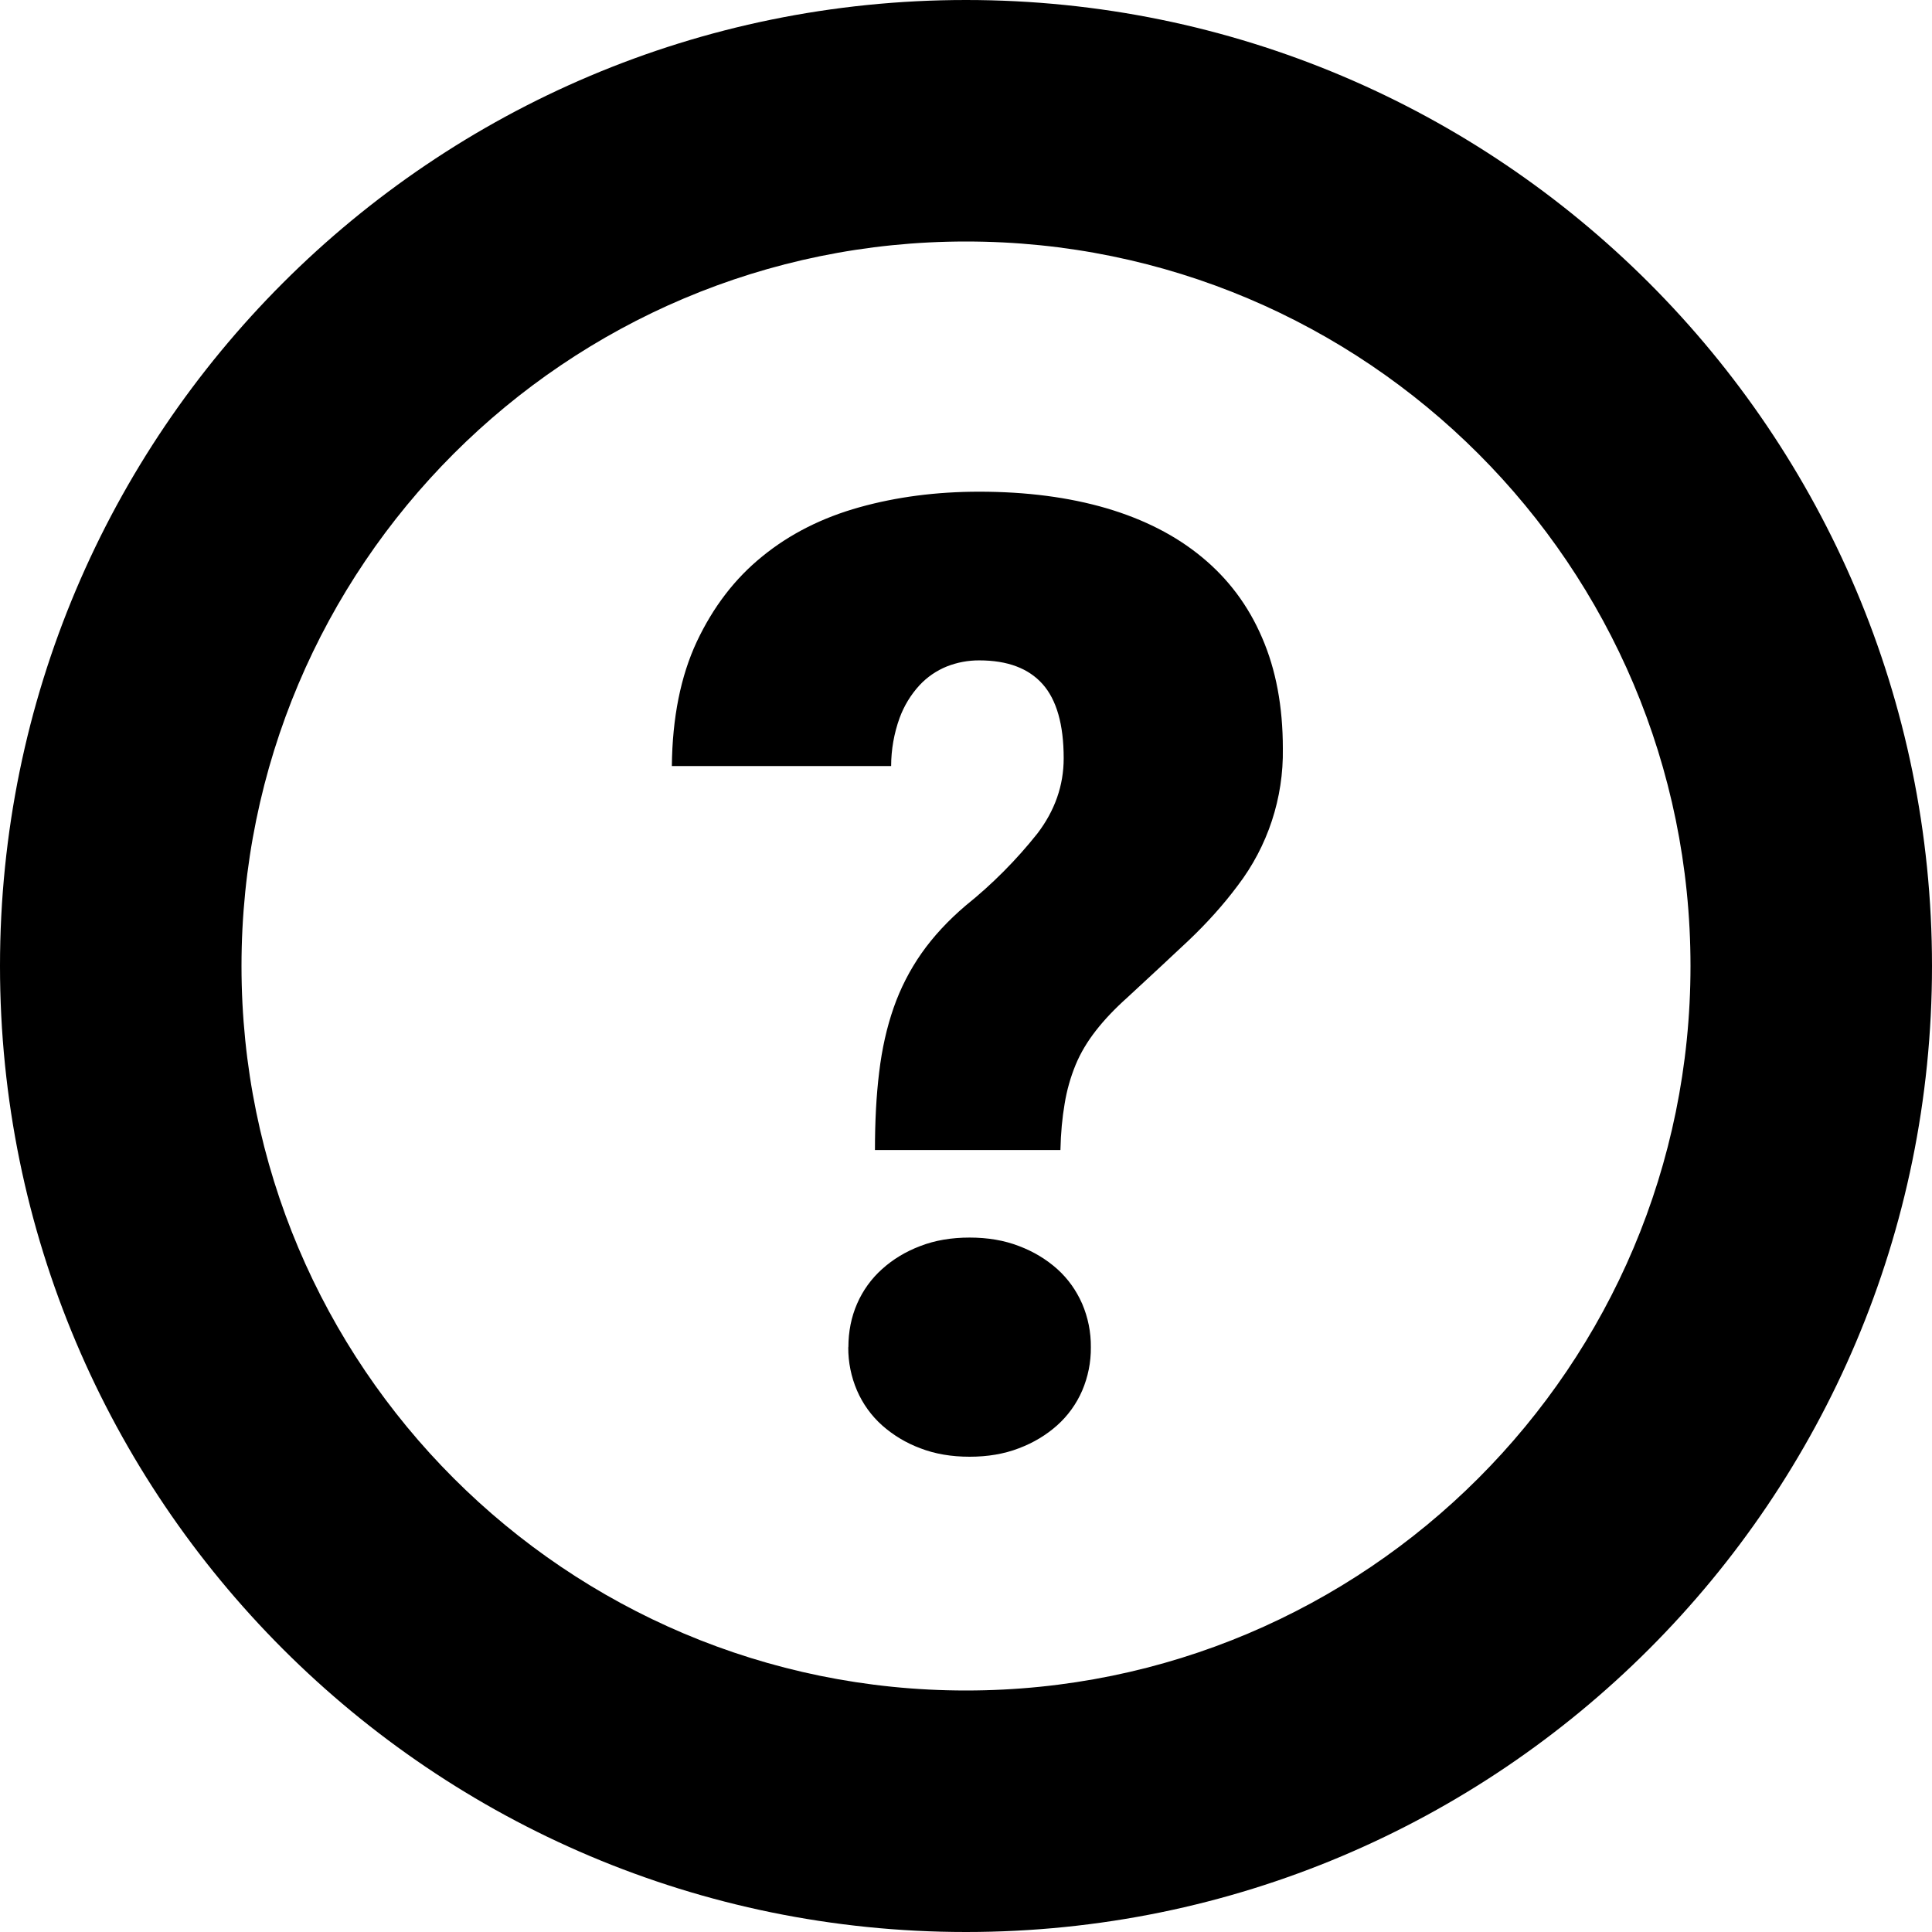
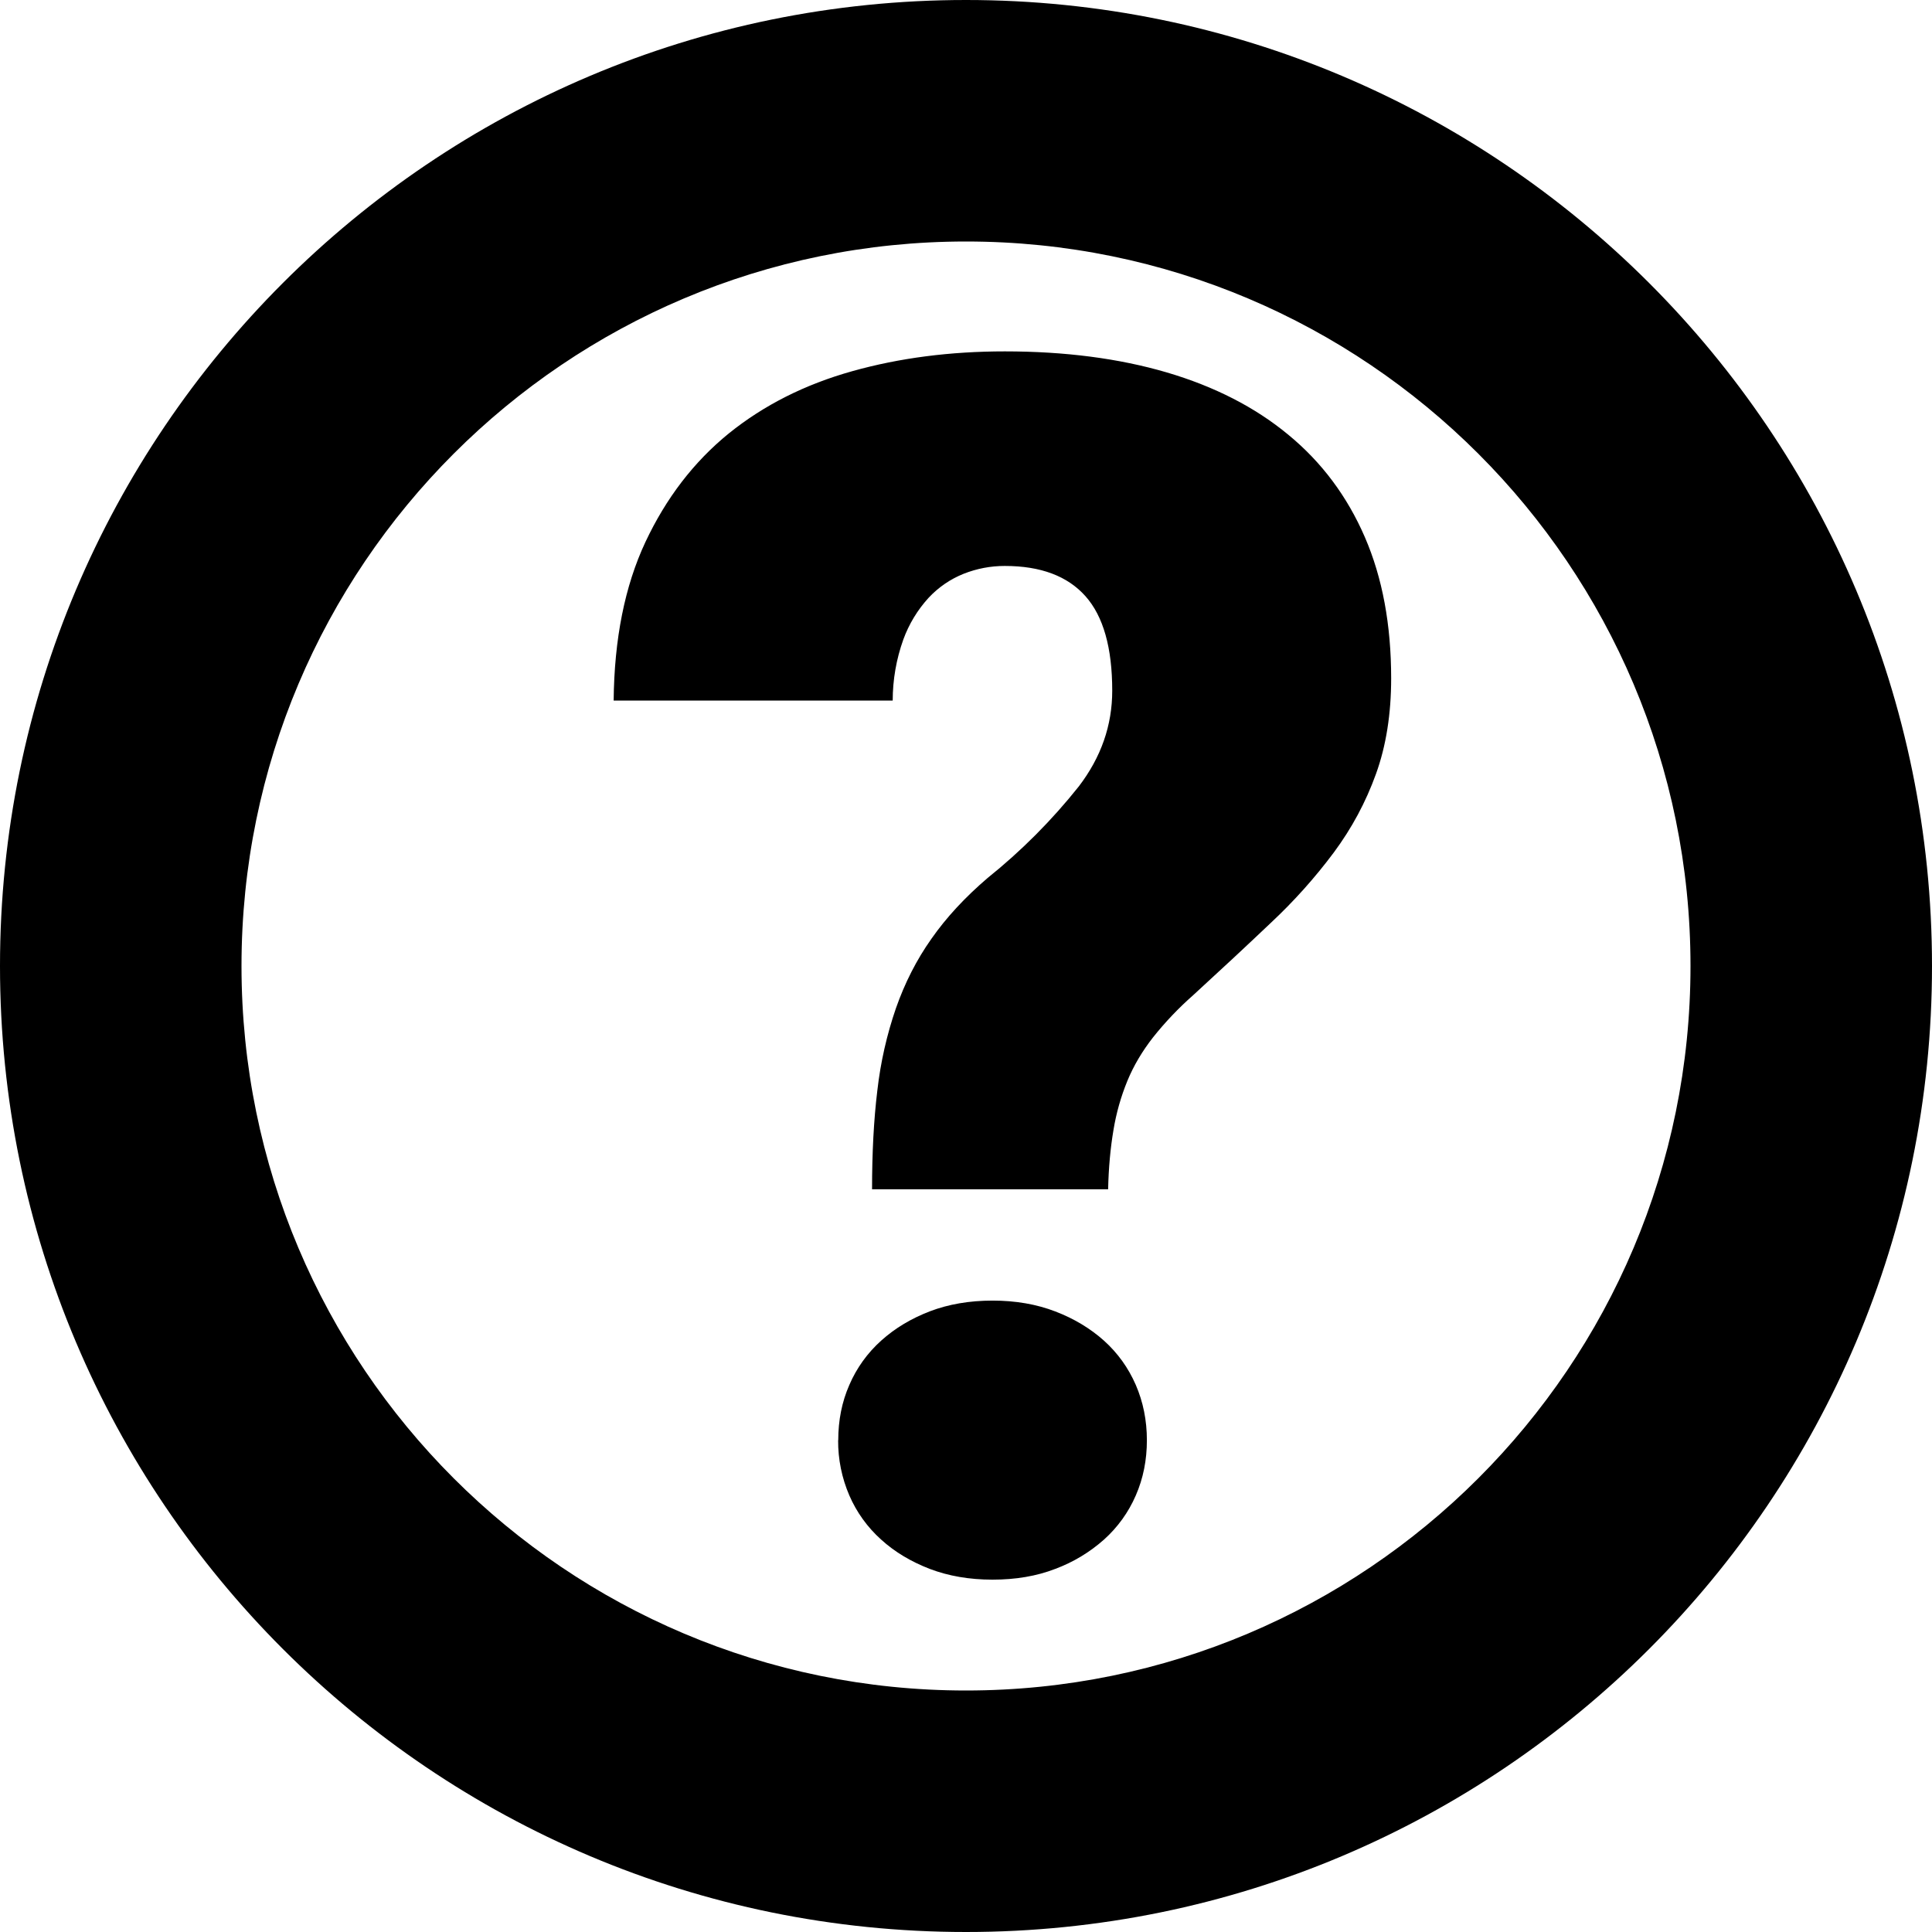
<svg xmlns="http://www.w3.org/2000/svg" width="16" height="16" viewBox="0 0 16 16">
-   <path d="M8 16A8 8 0 1 1 8 0a8 8 0 0 1 0 16zm0-2A6 6 0 1 0 8 2a6 6 0 0 0 0 12zm-.754-4.476c0-.236.011-.451.035-.645.023-.193.063-.371.12-.534a1.85 1.85 0 0 1 .231-.451c.097-.138.219-.27.366-.395a3.78 3.78 0 0 0 .593-.596c.145-.19.218-.398.218-.623 0-.28-.059-.485-.175-.615-.116-.13-.29-.196-.524-.196a.723.723 0 0 0-.268.05.633.633 0 0 0-.228.157.817.817 0 0 0-.164.27 1.178 1.178 0 0 0-.07.398H5.564c.004-.4.073-.745.207-1.031.135-.286.315-.522.543-.706.227-.185.495-.32.803-.406.308-.086.639-.129.993-.129.39 0 .742.046 1.053.137.312.092.576.227.792.406.217.179.383.4.497.666.115.265.172.57.172.918a1.82 1.82 0 0 1-.373 1.134c-.117.157-.254.31-.411.459-.158.148-.326.305-.505.47-.104.093-.19.184-.26.274-.07.09-.126.183-.167.282a1.467 1.467 0 0 0-.091.322c-.02.116-.032.244-.035.384H7.246zm-.22 1.633c0-.13.024-.25.072-.36a.826.826 0 0 1 .207-.287c.09-.081.195-.145.317-.191.121-.047.257-.07.408-.07.15 0 .286.023.408.07.122.046.227.11.317.19.09.081.158.177.207.288a.891.891 0 0 1 .072.36.891.891 0 0 1-.072.36.826.826 0 0 1-.207.287c-.09.08-.195.144-.317.19-.122.047-.258.07-.408.07-.15 0-.287-.023-.408-.07a1.004 1.004 0 0 1-.317-.19.826.826 0 0 1-.207-.287.891.891 0 0 1-.073-.36z" />
+   <path d="M8 16A8 8 0 1 1 8 0a8 8 0 0 1 0 16zm0-2A6 6 0 1 0 8 2a6 6 0 0 0 0 12zm-.778-4.151c0-.301.014-.575.044-.82a3.2 3.2 0 0 1 .154-.68c.073-.208.17-.4.294-.575.123-.176.278-.343.465-.503a4.81 4.81 0 0 0 .755-.758c.185-.242.277-.506.277-.793 0-.356-.074-.617-.222-.783-.148-.166-.37-.25-.667-.25a.92.92 0 0 0-.342.065.806.806 0 0 0-.29.199 1.04 1.04 0 0 0-.209.345 1.5 1.5 0 0 0-.088.506H5.082c.005-.51.092-.948.263-1.313.171-.364.401-.664.69-.899.29-.234.63-.406 1.023-.516.392-.11.813-.164 1.264-.164.497 0 .944.058 1.34.174.397.117.733.289 1.008.517.276.227.487.51.633.847.146.337.218.727.218 1.17 0 .295-.042.56-.126.792-.084.233-.2.449-.349.65a4.4 4.4 0 0 1-.523.584c-.2.19-.414.389-.642.598a2.73 2.73 0 0 0-.332.349c-.089.114-.16.233-.212.359a1.868 1.868 0 0 0-.116.41c-.025.148-.04.31-.044.489H7.222zm-.28 2.078c0-.164.03-.317.092-.458a1.05 1.05 0 0 1 .263-.366c.114-.103.248-.183.403-.243.155-.059.328-.089.52-.089.191 0 .364.03.52.09.154.059.289.14.403.242.114.103.201.224.263.366.061.141.092.294.092.458 0 .164-.03.316-.092.458a1.05 1.05 0 0 1-.263.365 1.278 1.278 0 0 1-.404.243c-.155.06-.328.089-.52.089-.19 0-.364-.03-.519-.089-.155-.06-.29-.14-.403-.243a1.05 1.05 0 0 1-.263-.365 1.135 1.135 0 0 1-.093-.458z" />
</svg>
